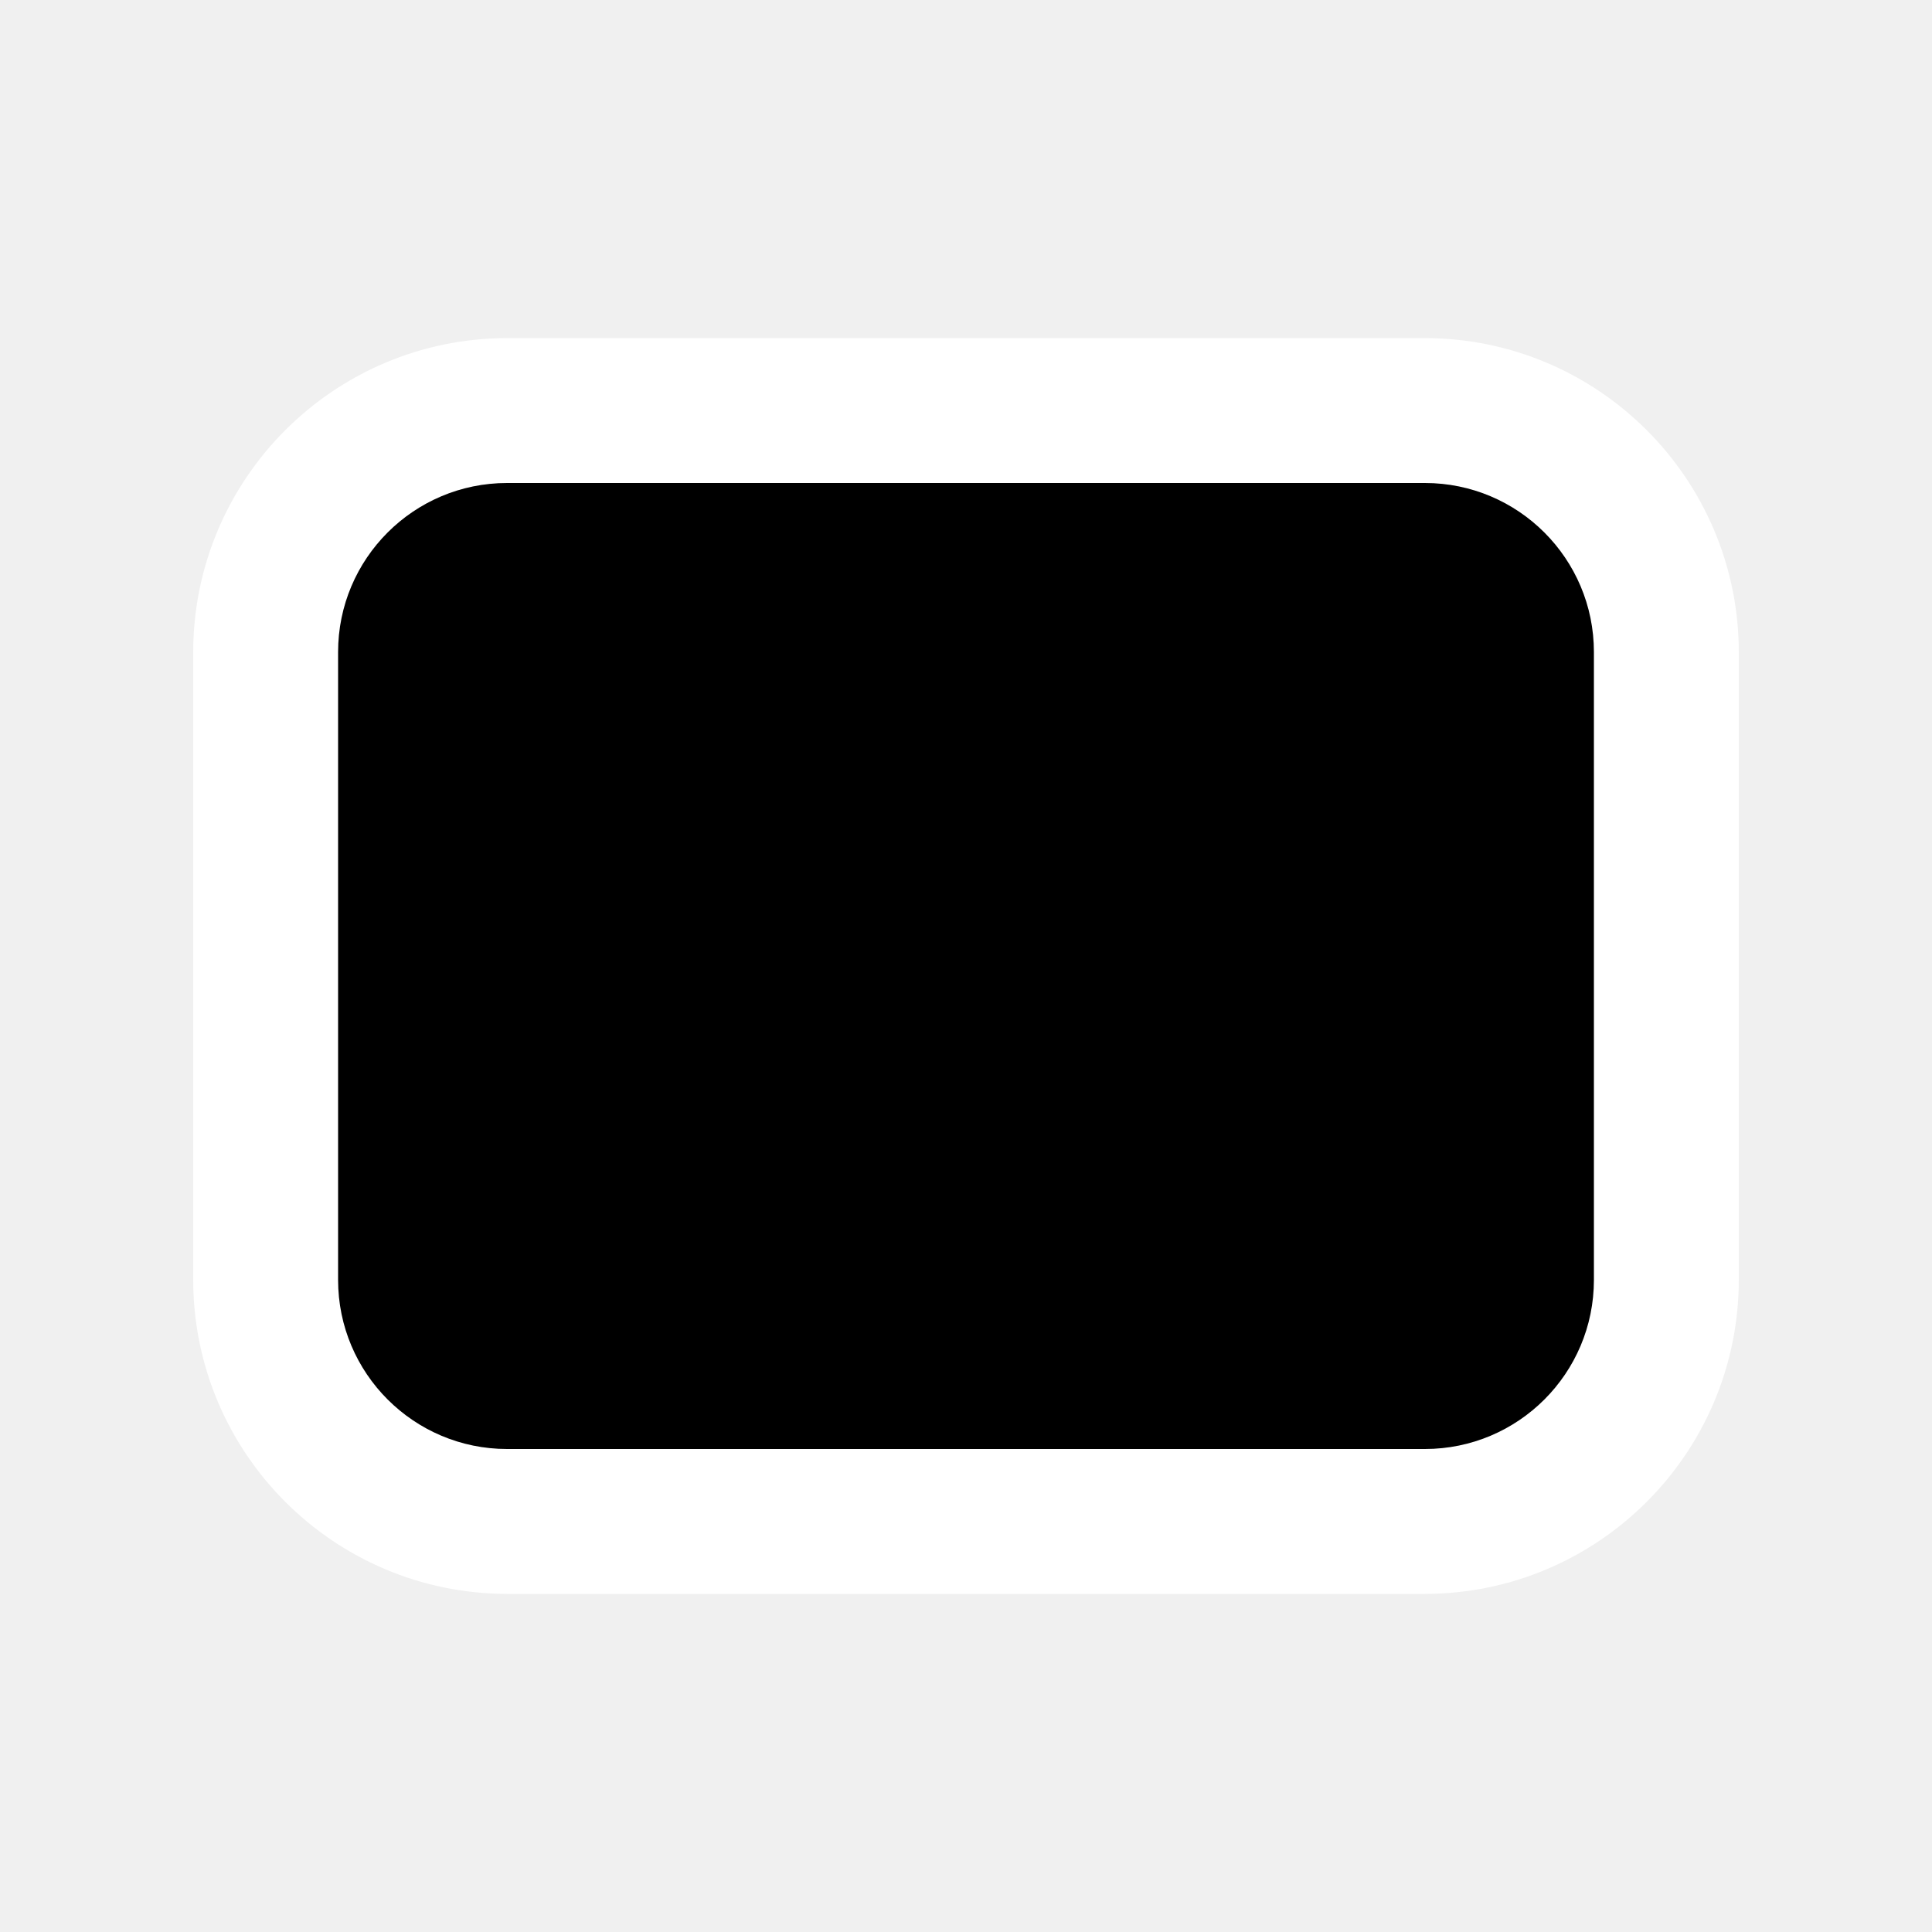
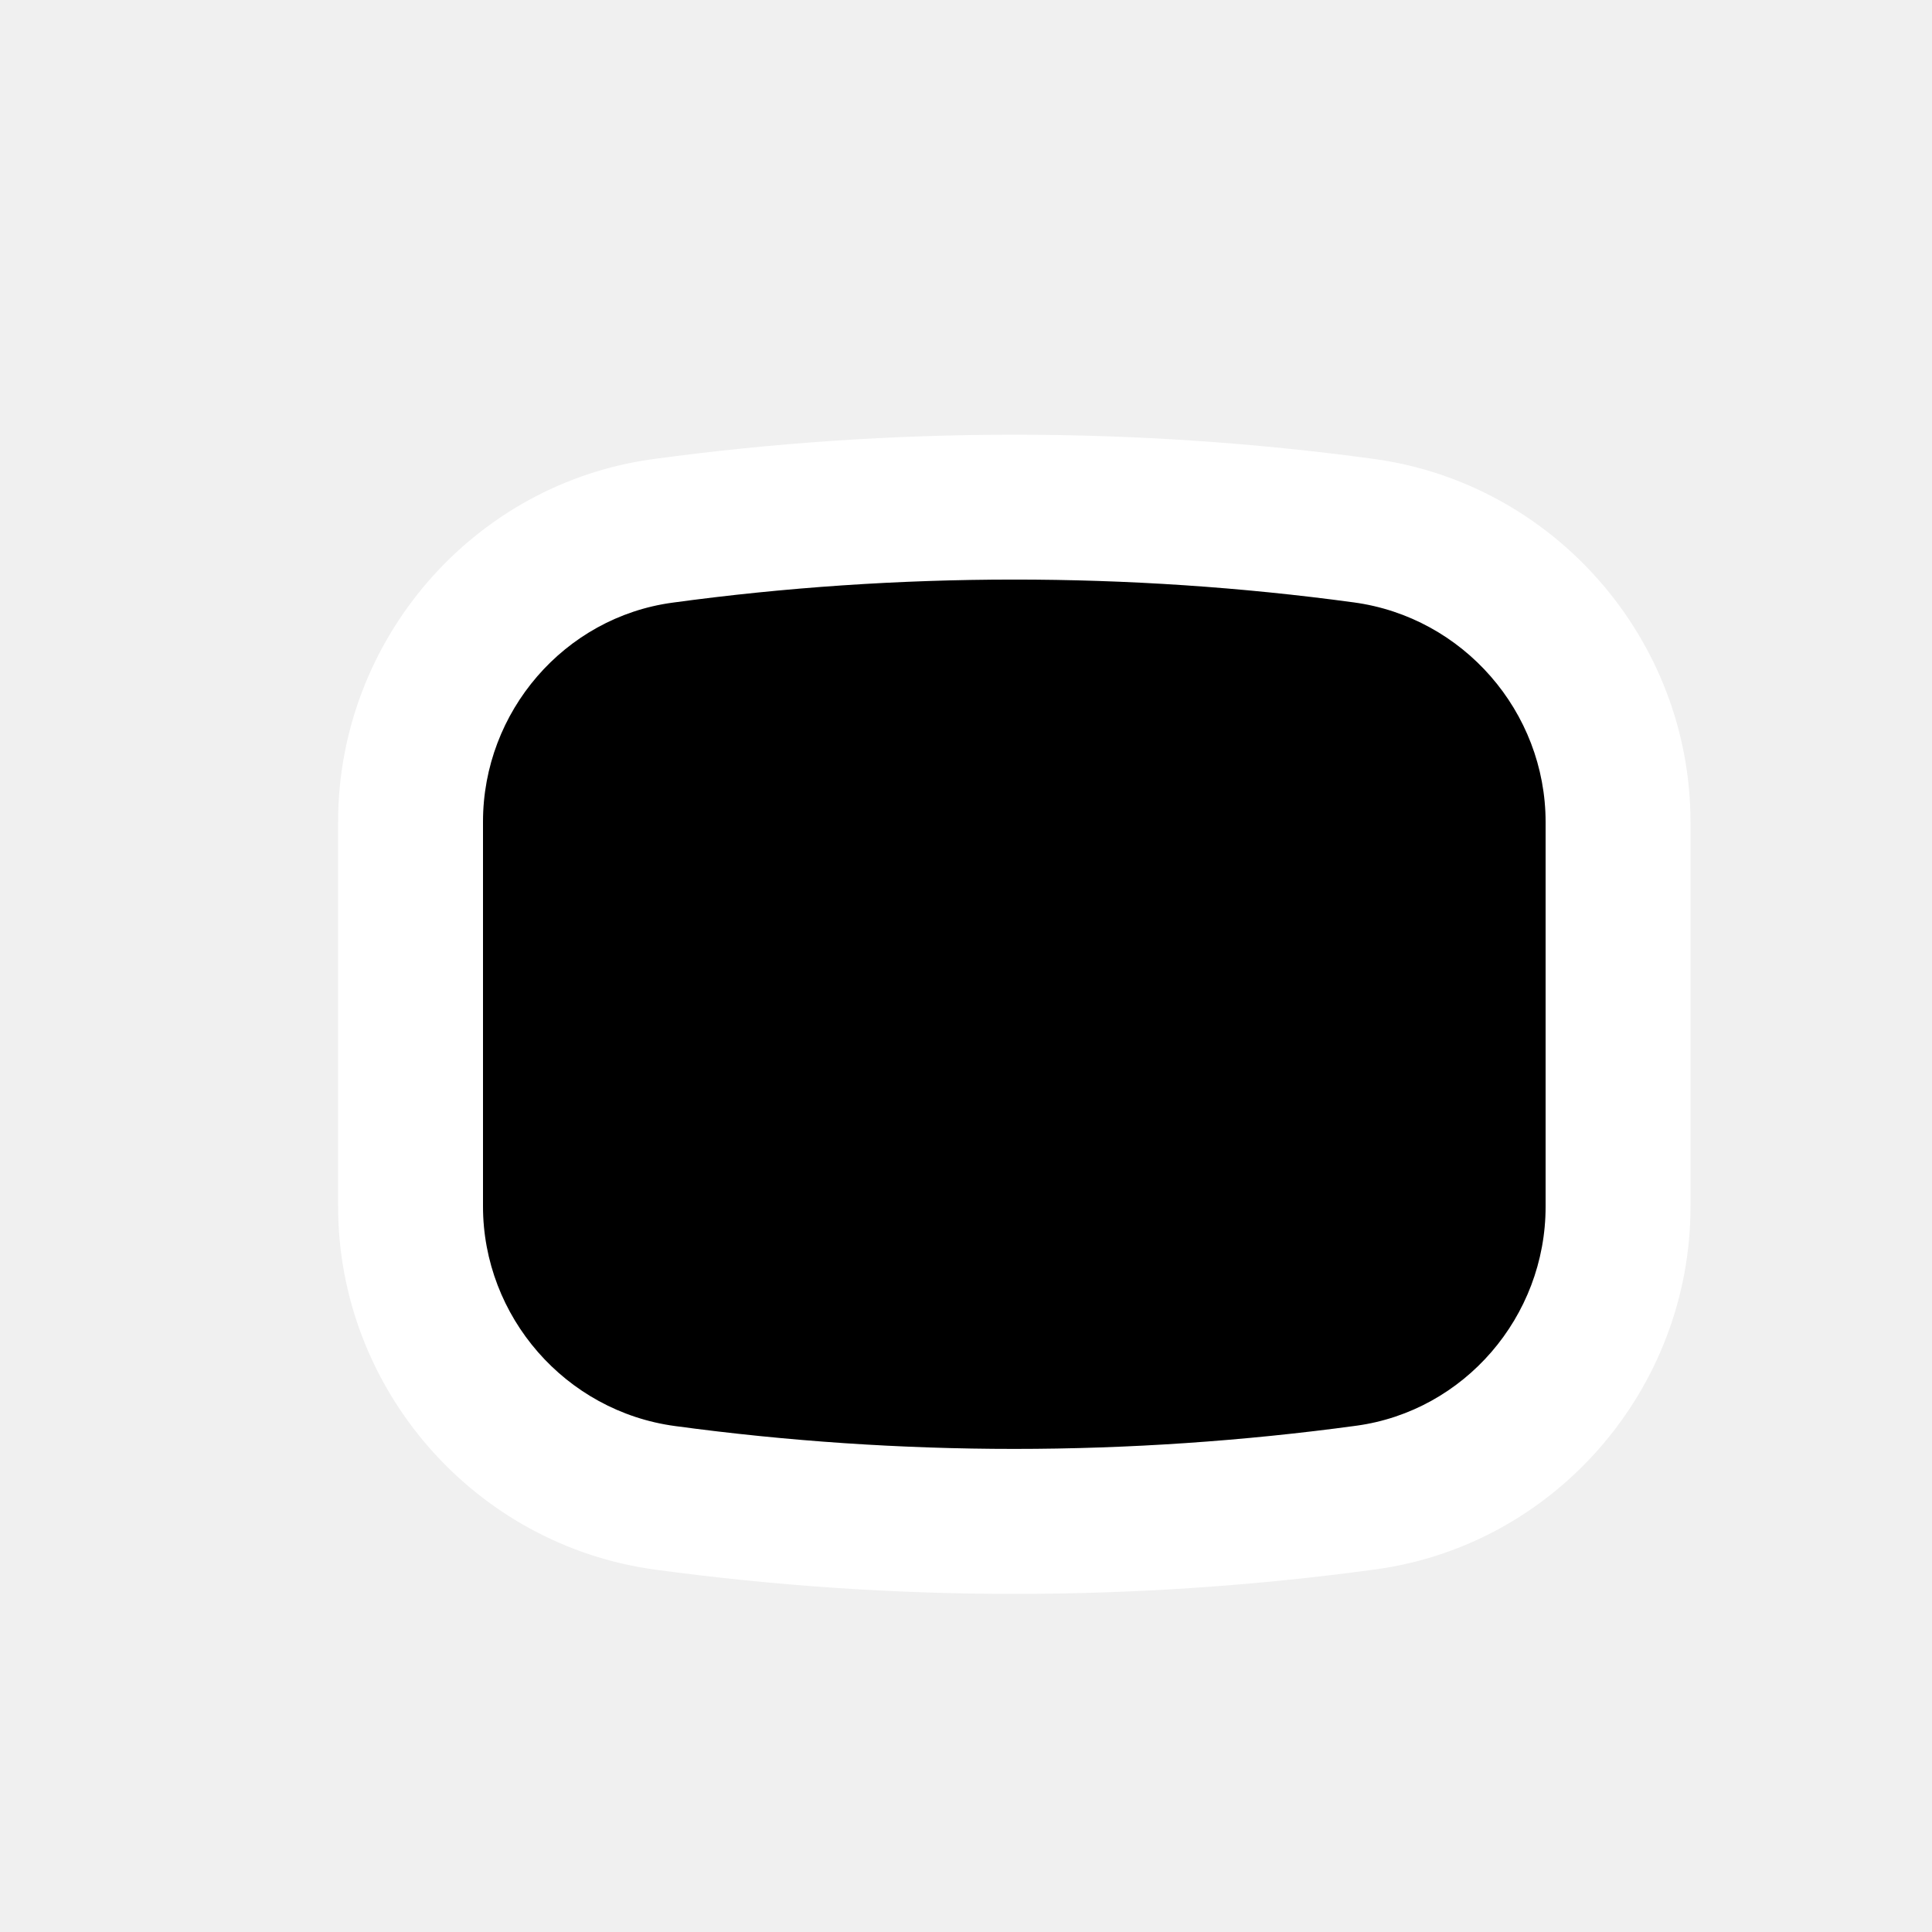
- <svg xmlns="http://www.w3.org/2000/svg" width="20" height="20" fill="none">
-   <path fill="#fff" d="M14.75 5c.966 0 1.75.784 1.75 1.75v6.5A1.75 1.75 0 0 1 14.75 15h-9.5a1.75 1.75 0 0 1-1.75-1.75v-6.5C3.5 5.784 4.284 5 5.25 5zm0-1.5h-9.5A3.254 3.254 0 0 0 2 6.75v6.5a3.254 3.254 0 0 0 3.25 3.25h9.5A3.254 3.254 0 0 0 18 13.25v-6.5a3.254 3.254 0 0 0-3.25-3.25" />
-   <path fill="#000" d="M14.75 5h-9.5A1.75 1.75 0 0 0 3.5 6.75v6.5c0 .966.784 1.75 1.75 1.75h9.5a1.75 1.75 0 0 0 1.75-1.75v-6.5A1.75 1.75 0 0 0 14.75 5" />
+ <svg xmlns="http://www.w3.org/2000/svg" width="20" height="20" viewBox="0 0 20 20" fill="none">
+   <path d="M10.502 6C11.679 6 12.856 6.079 14.014 6.236C15.146 6.389 16 7.367 16 8.511V12.491C16 13.632 15.157 14.607 14.04 14.759C12.871 14.918 11.68 14.999 10.5 14.999C9.327 14.999 8.145 14.919 6.986 14.762C5.854 14.609 5 13.631 5 12.487V8.507C5 7.366 5.843 6.391 6.96 6.239C8.13 6.08 9.316 6 10.502 6ZM10.502 4.5C9.249 4.5 7.989 4.585 6.758 4.753C4.901 5.007 3.5 6.621 3.5 8.508V12.488C3.5 14.379 4.912 15.996 6.784 16.249C8.008 16.415 9.258 16.5 10.5 16.5C11.742 16.5 13.005 16.415 14.242 16.246C16.099 15.992 17.5 14.378 17.5 12.491V8.511C17.5 6.62 16.088 5.003 14.216 4.75C12.997 4.584 11.747 4.5 10.502 4.5Z" fill="white" />
+   <path d="M16 12.491C16 13.632 15.157 14.607 14.04 14.759C12.871 14.918 11.68 14.999 10.5 14.999C9.327 14.999 8.145 14.919 6.986 14.762C5.854 14.609 5 13.631 5 12.487V8.507C5 7.366 5.843 6.391 6.96 6.239C9.291 5.921 11.688 5.92 14.014 6.236C15.146 6.389 16 7.367 16 8.511V12.491Z" fill="black" />
</svg>
